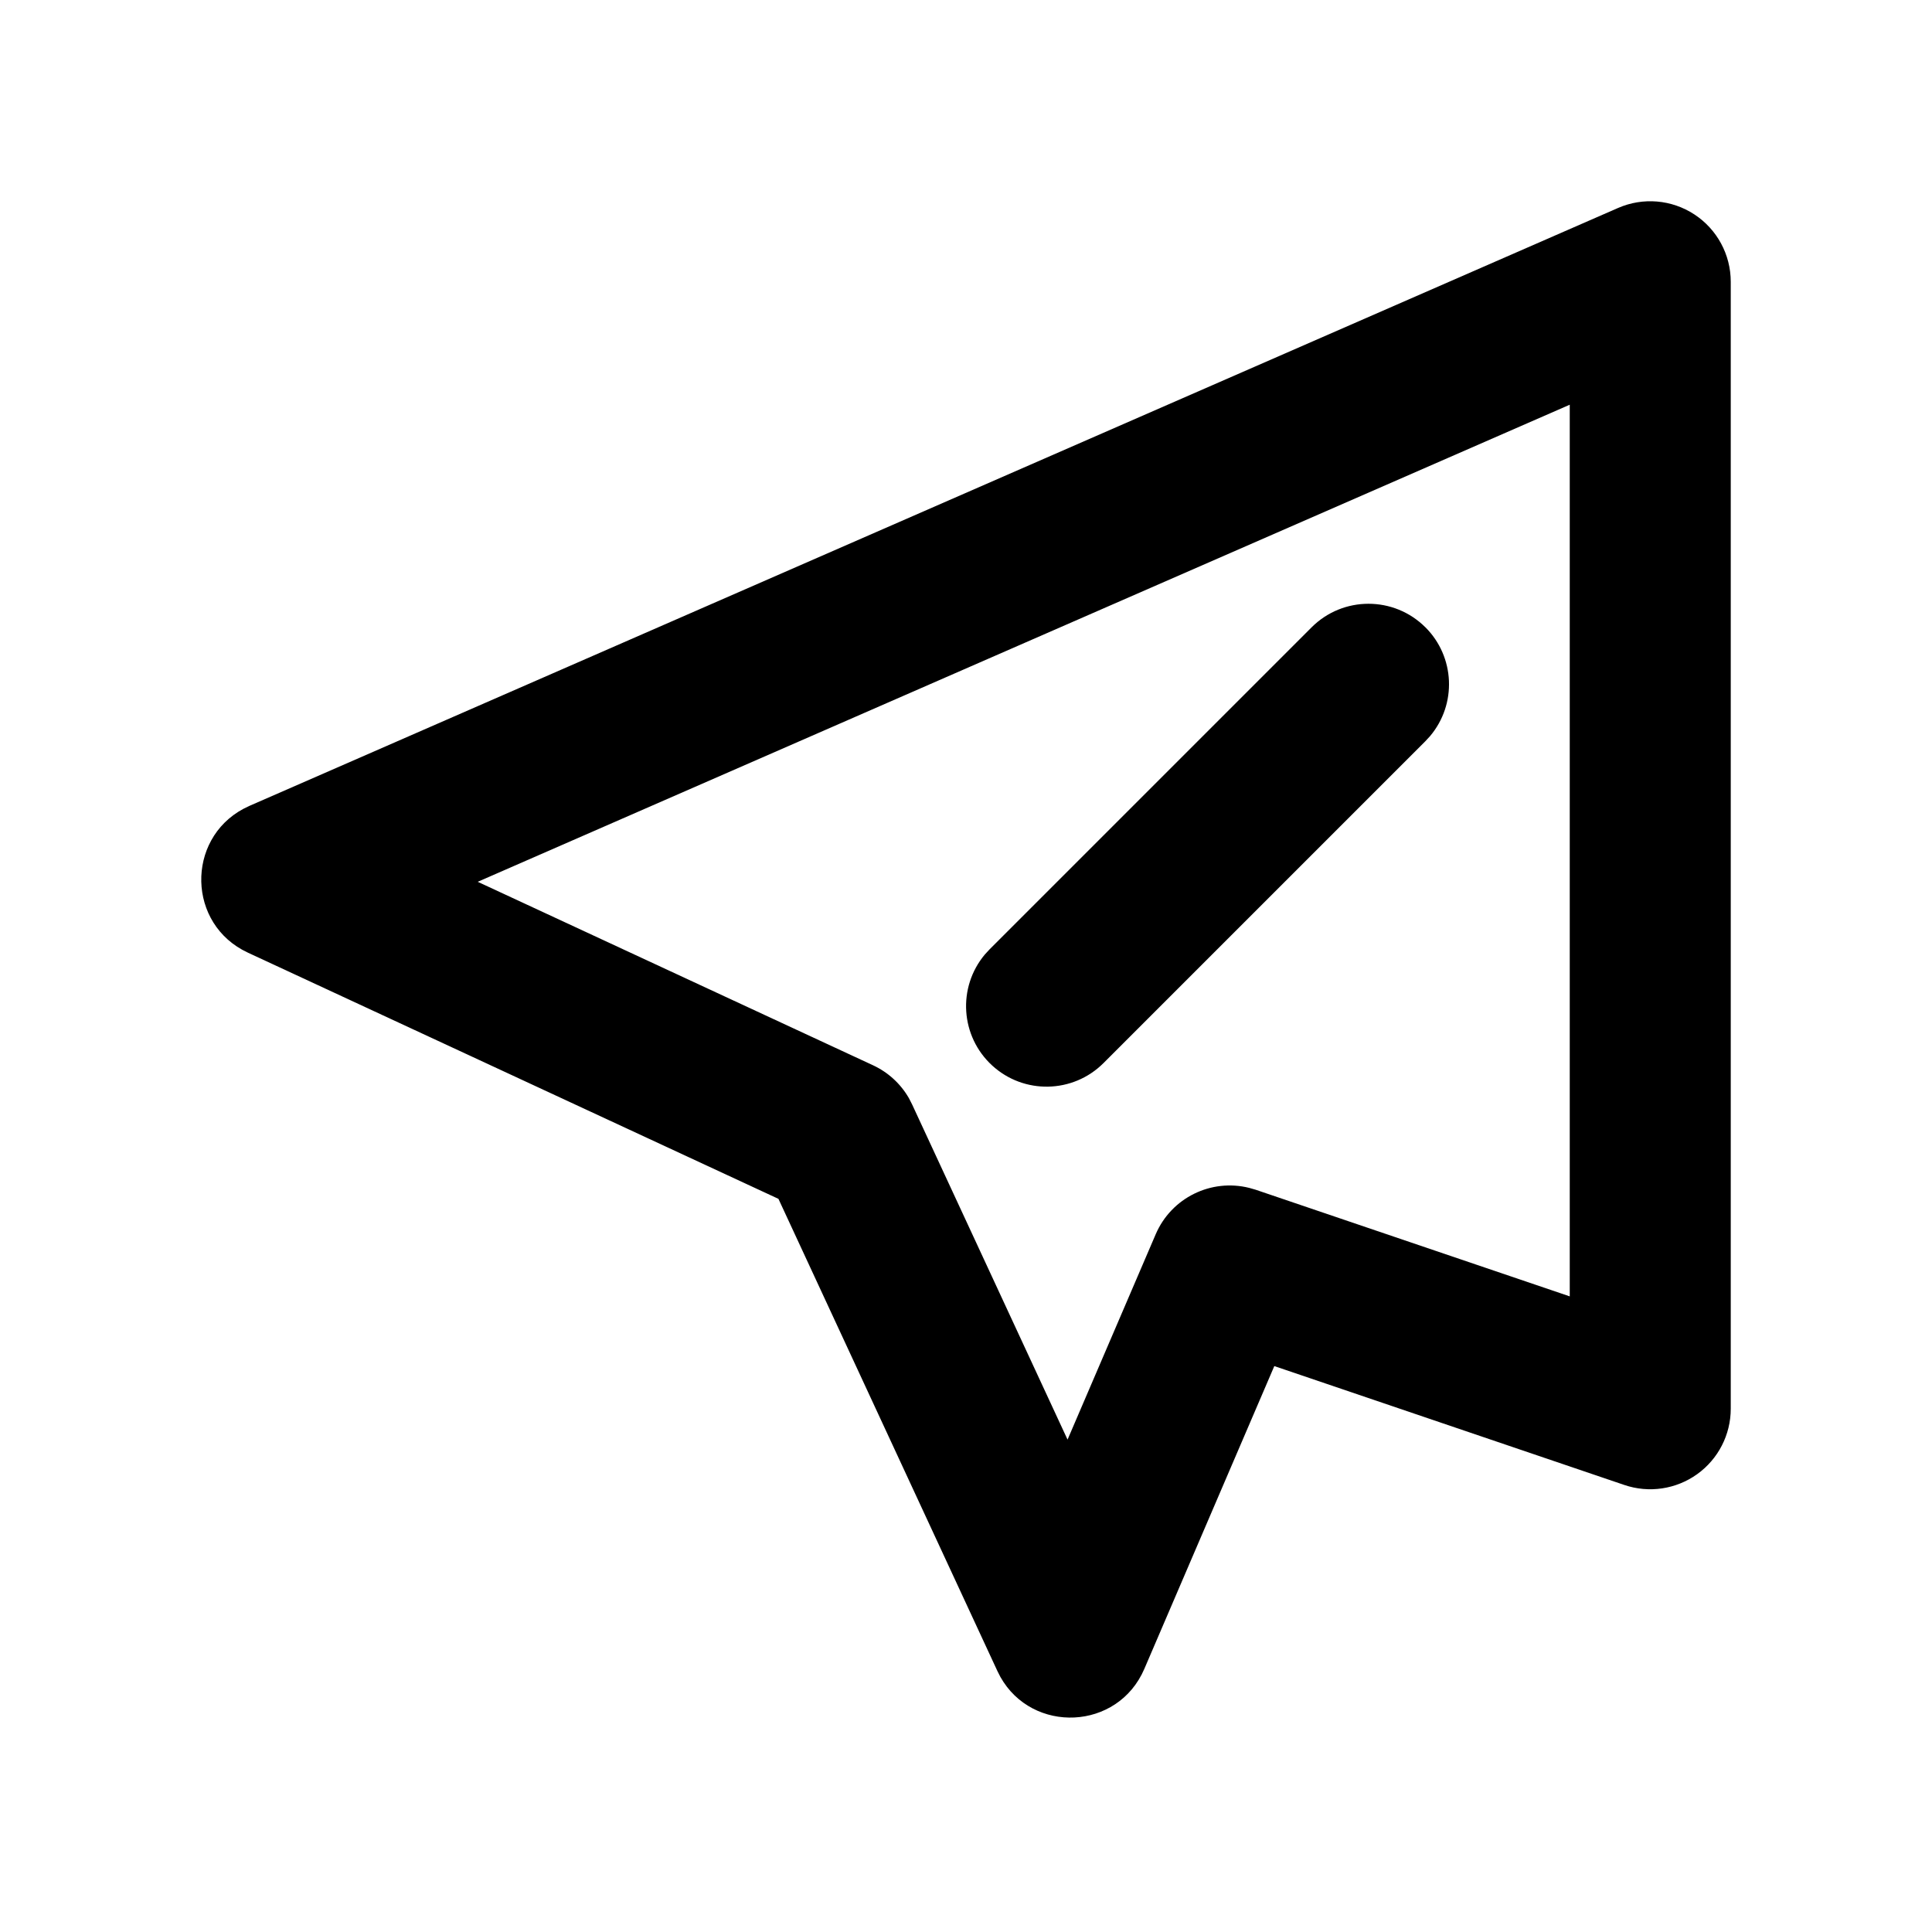
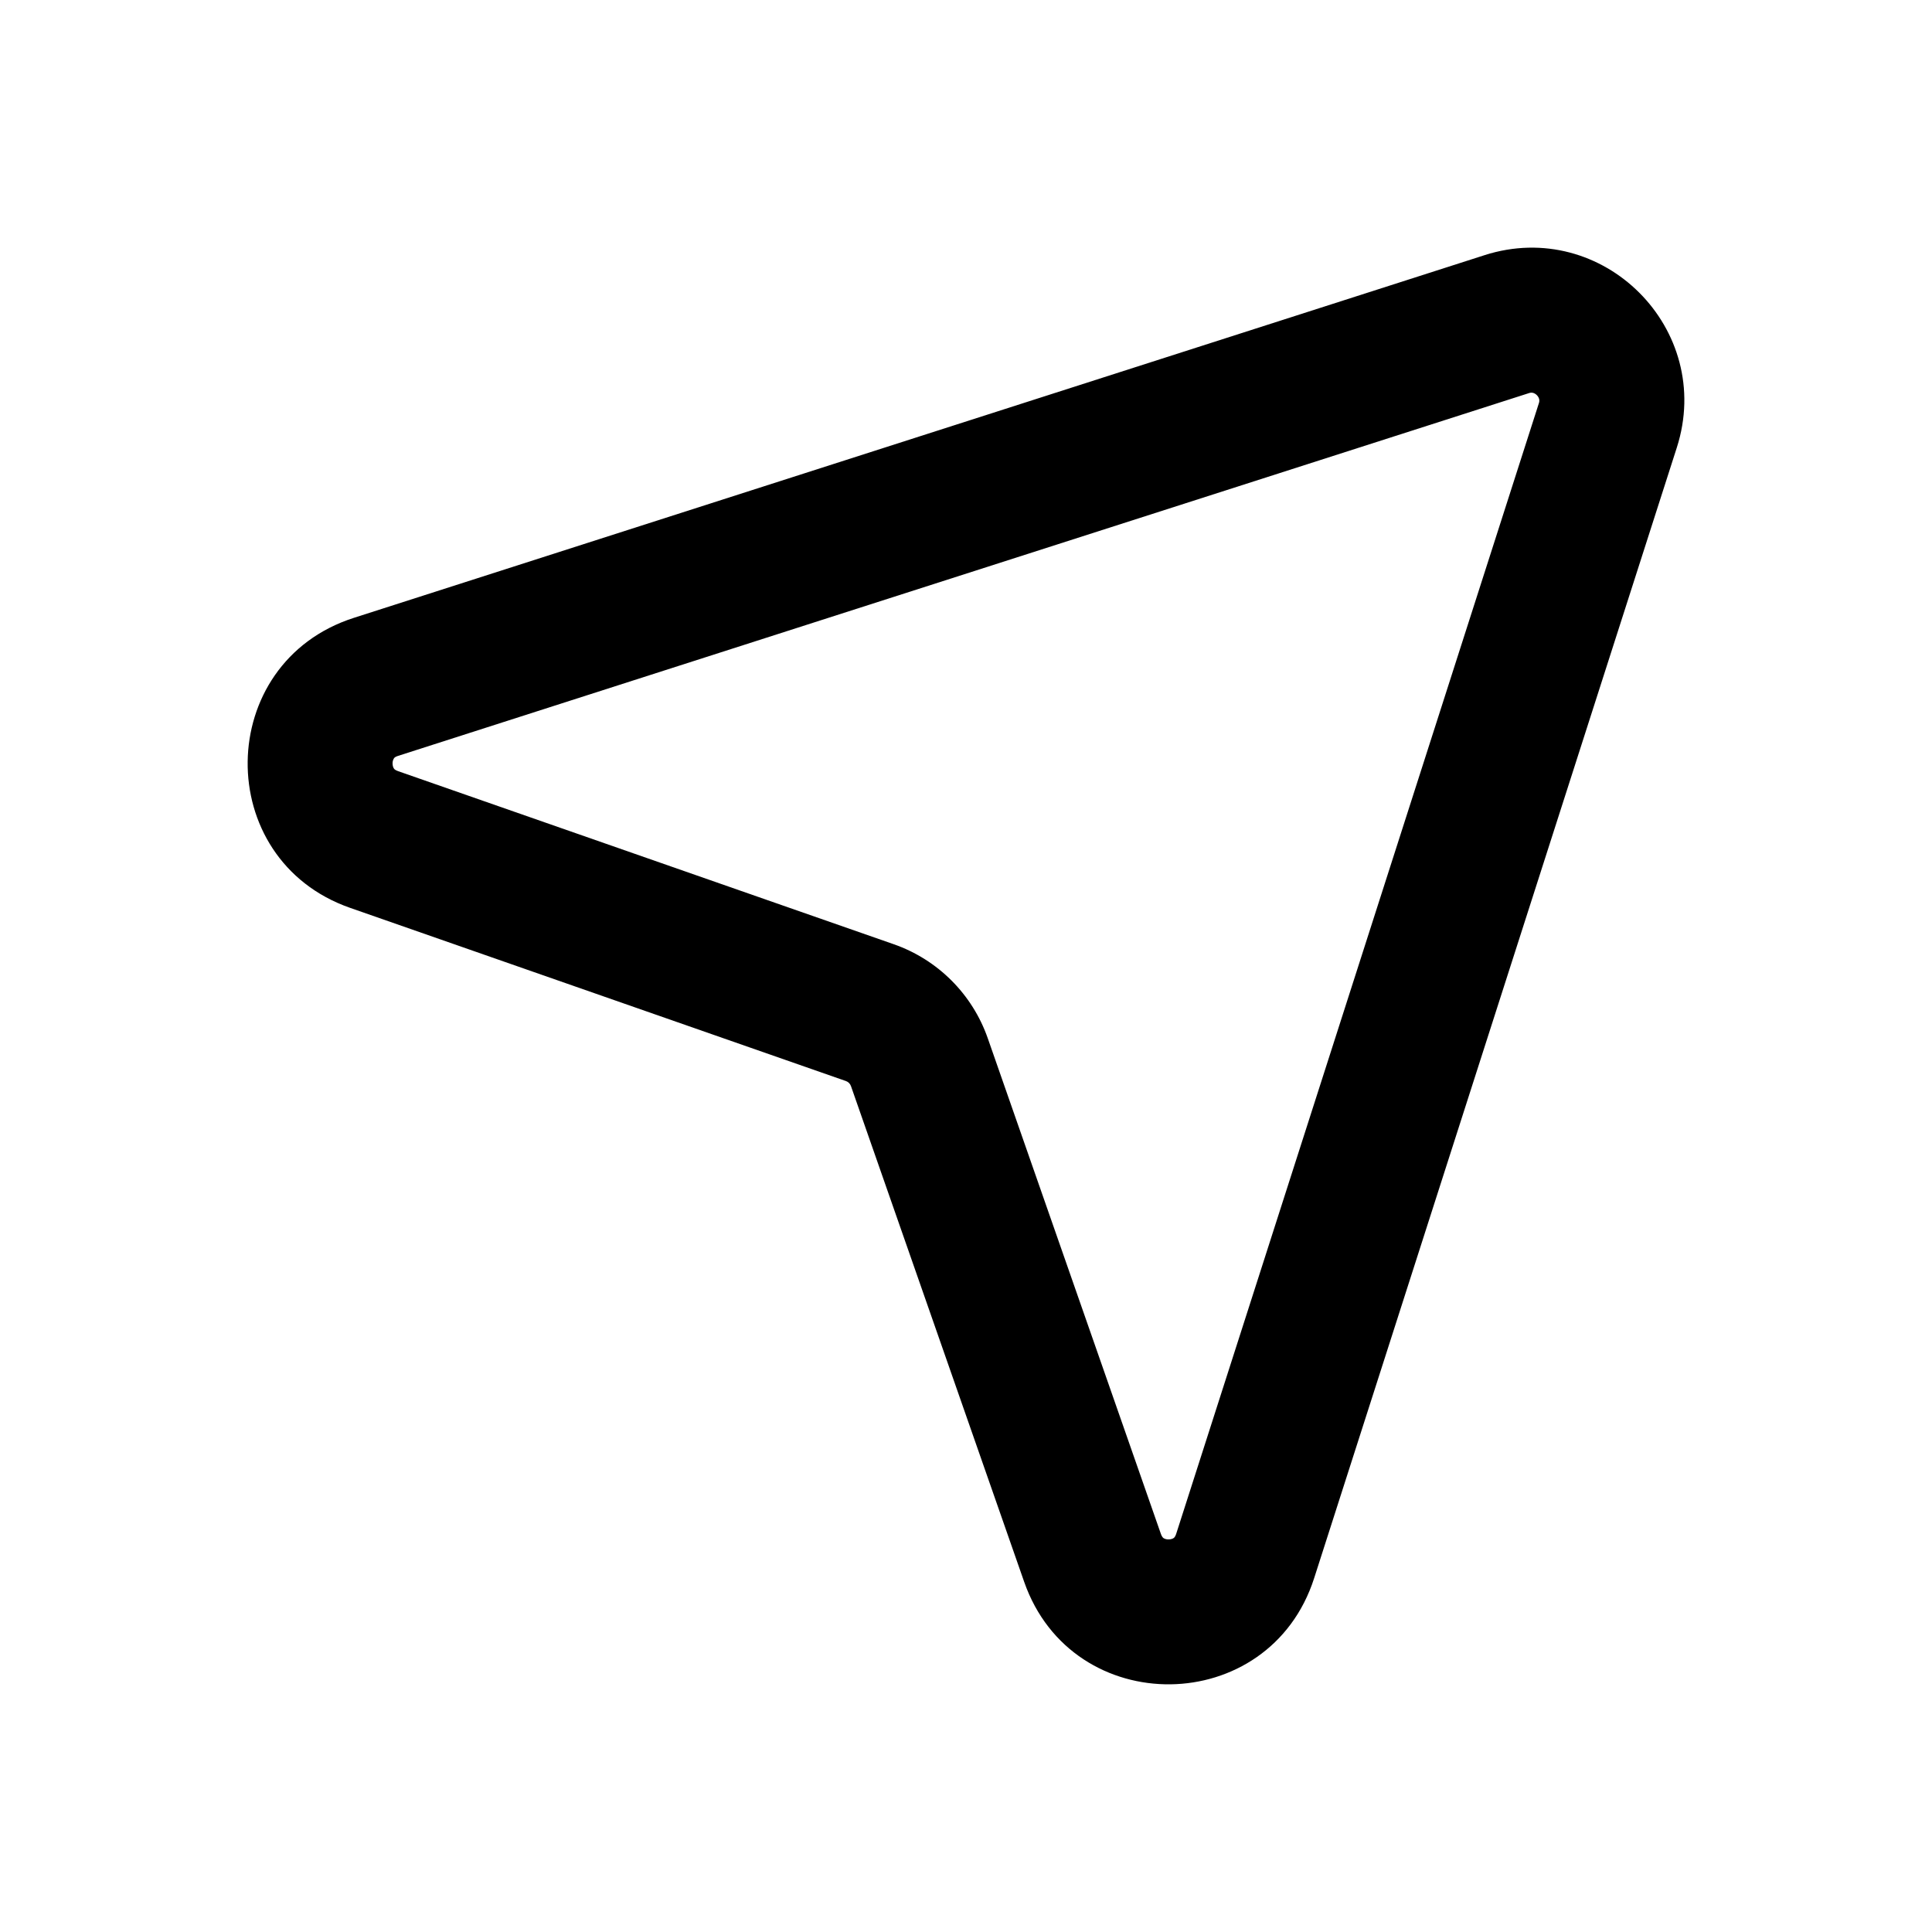
- <svg xmlns="http://www.w3.org/2000/svg" class="icon" viewBox="0 0 1024 1024" version="1.1" p-id="5039" width="200" height="200">
-   <path d="M857.6 110.229A42.667 42.667 0 0 1 917.333 149.333v597.333a42.667 42.667 0 0 1-56.384 40.405L675.413 724.053l-68.885 160.469c-14.08 32.811-59.328 34.517-76.309 4.267l-1.6-3.157-116.032-250.219-281.216-130.496c-32.235-14.976-32.811-59.947-2.368-76.224l3.243-1.579zM832 214.507L253.205 467.371l209.493 97.237a42.667 42.667 0 0 1 19.029 17.408l1.707 3.349 82.389 177.664 46.741-108.885a42.667 42.667 0 0 1 49.579-24.533l3.349 0.96L832 687.104V214.507z m-76.501 117.973a42.667 42.667 0 0 1 2.496 57.643l-2.496 2.709-170.667 170.667a42.667 42.667 0 0 1-62.827-57.621l2.496-2.709 170.667-170.667a42.667 42.667 0 0 1 60.331 0z" p-id="5040" />
+ <svg xmlns="http://www.w3.org/2000/svg" t="1761728512709" class="icon" viewBox="0 0 1024 1024" version="1.1" p-id="25312" width="200" height="200">
+   <path d="M786.795 135.253c62.805-20.117 122.069 39.168 101.952 101.973l-192.213 599.211c-23.765 74.069-128.064 75.371-153.707 1.963l-91.797-262.741a4.352 4.352 0 0 0-2.624-2.667L185.6 481.195c-73.429-25.643-72.107-129.963 1.963-153.728l599.253-192.213z m27.776 74.197a4.565 4.565 0 0 0-2.005-1.216 3.904 3.904 0 0 0-2.325 0.171l-599.211 192.213a5.909 5.909 0 0 0-1.707 0.768 2.389 2.389 0 0 0-0.533 0.576 4.864 4.864 0 0 0-0.725 2.645c0 1.28 0.363 2.197 0.683 2.667 0.128 0.213 0.277 0.405 0.512 0.576 0.213 0.192 0.725 0.512 1.664 0.853l262.827 91.776a81.152 81.152 0 0 1 49.792 49.835l91.776 262.763a5.504 5.504 0 0 0 0.853 1.643 2.347 2.347 0 0 0 0.576 0.555 4.821 4.821 0 0 0 2.667 0.64c1.259 0 2.155-0.384 2.624-0.704a2.389 2.389 0 0 0 0.576-0.555 6.016 6.016 0 0 0 0.789-1.685l192.213-599.211a3.925 3.925 0 0 0 0.149-2.304 4.587 4.587 0 0 0-1.195-2.005z" p-id="25313" />
</svg>
